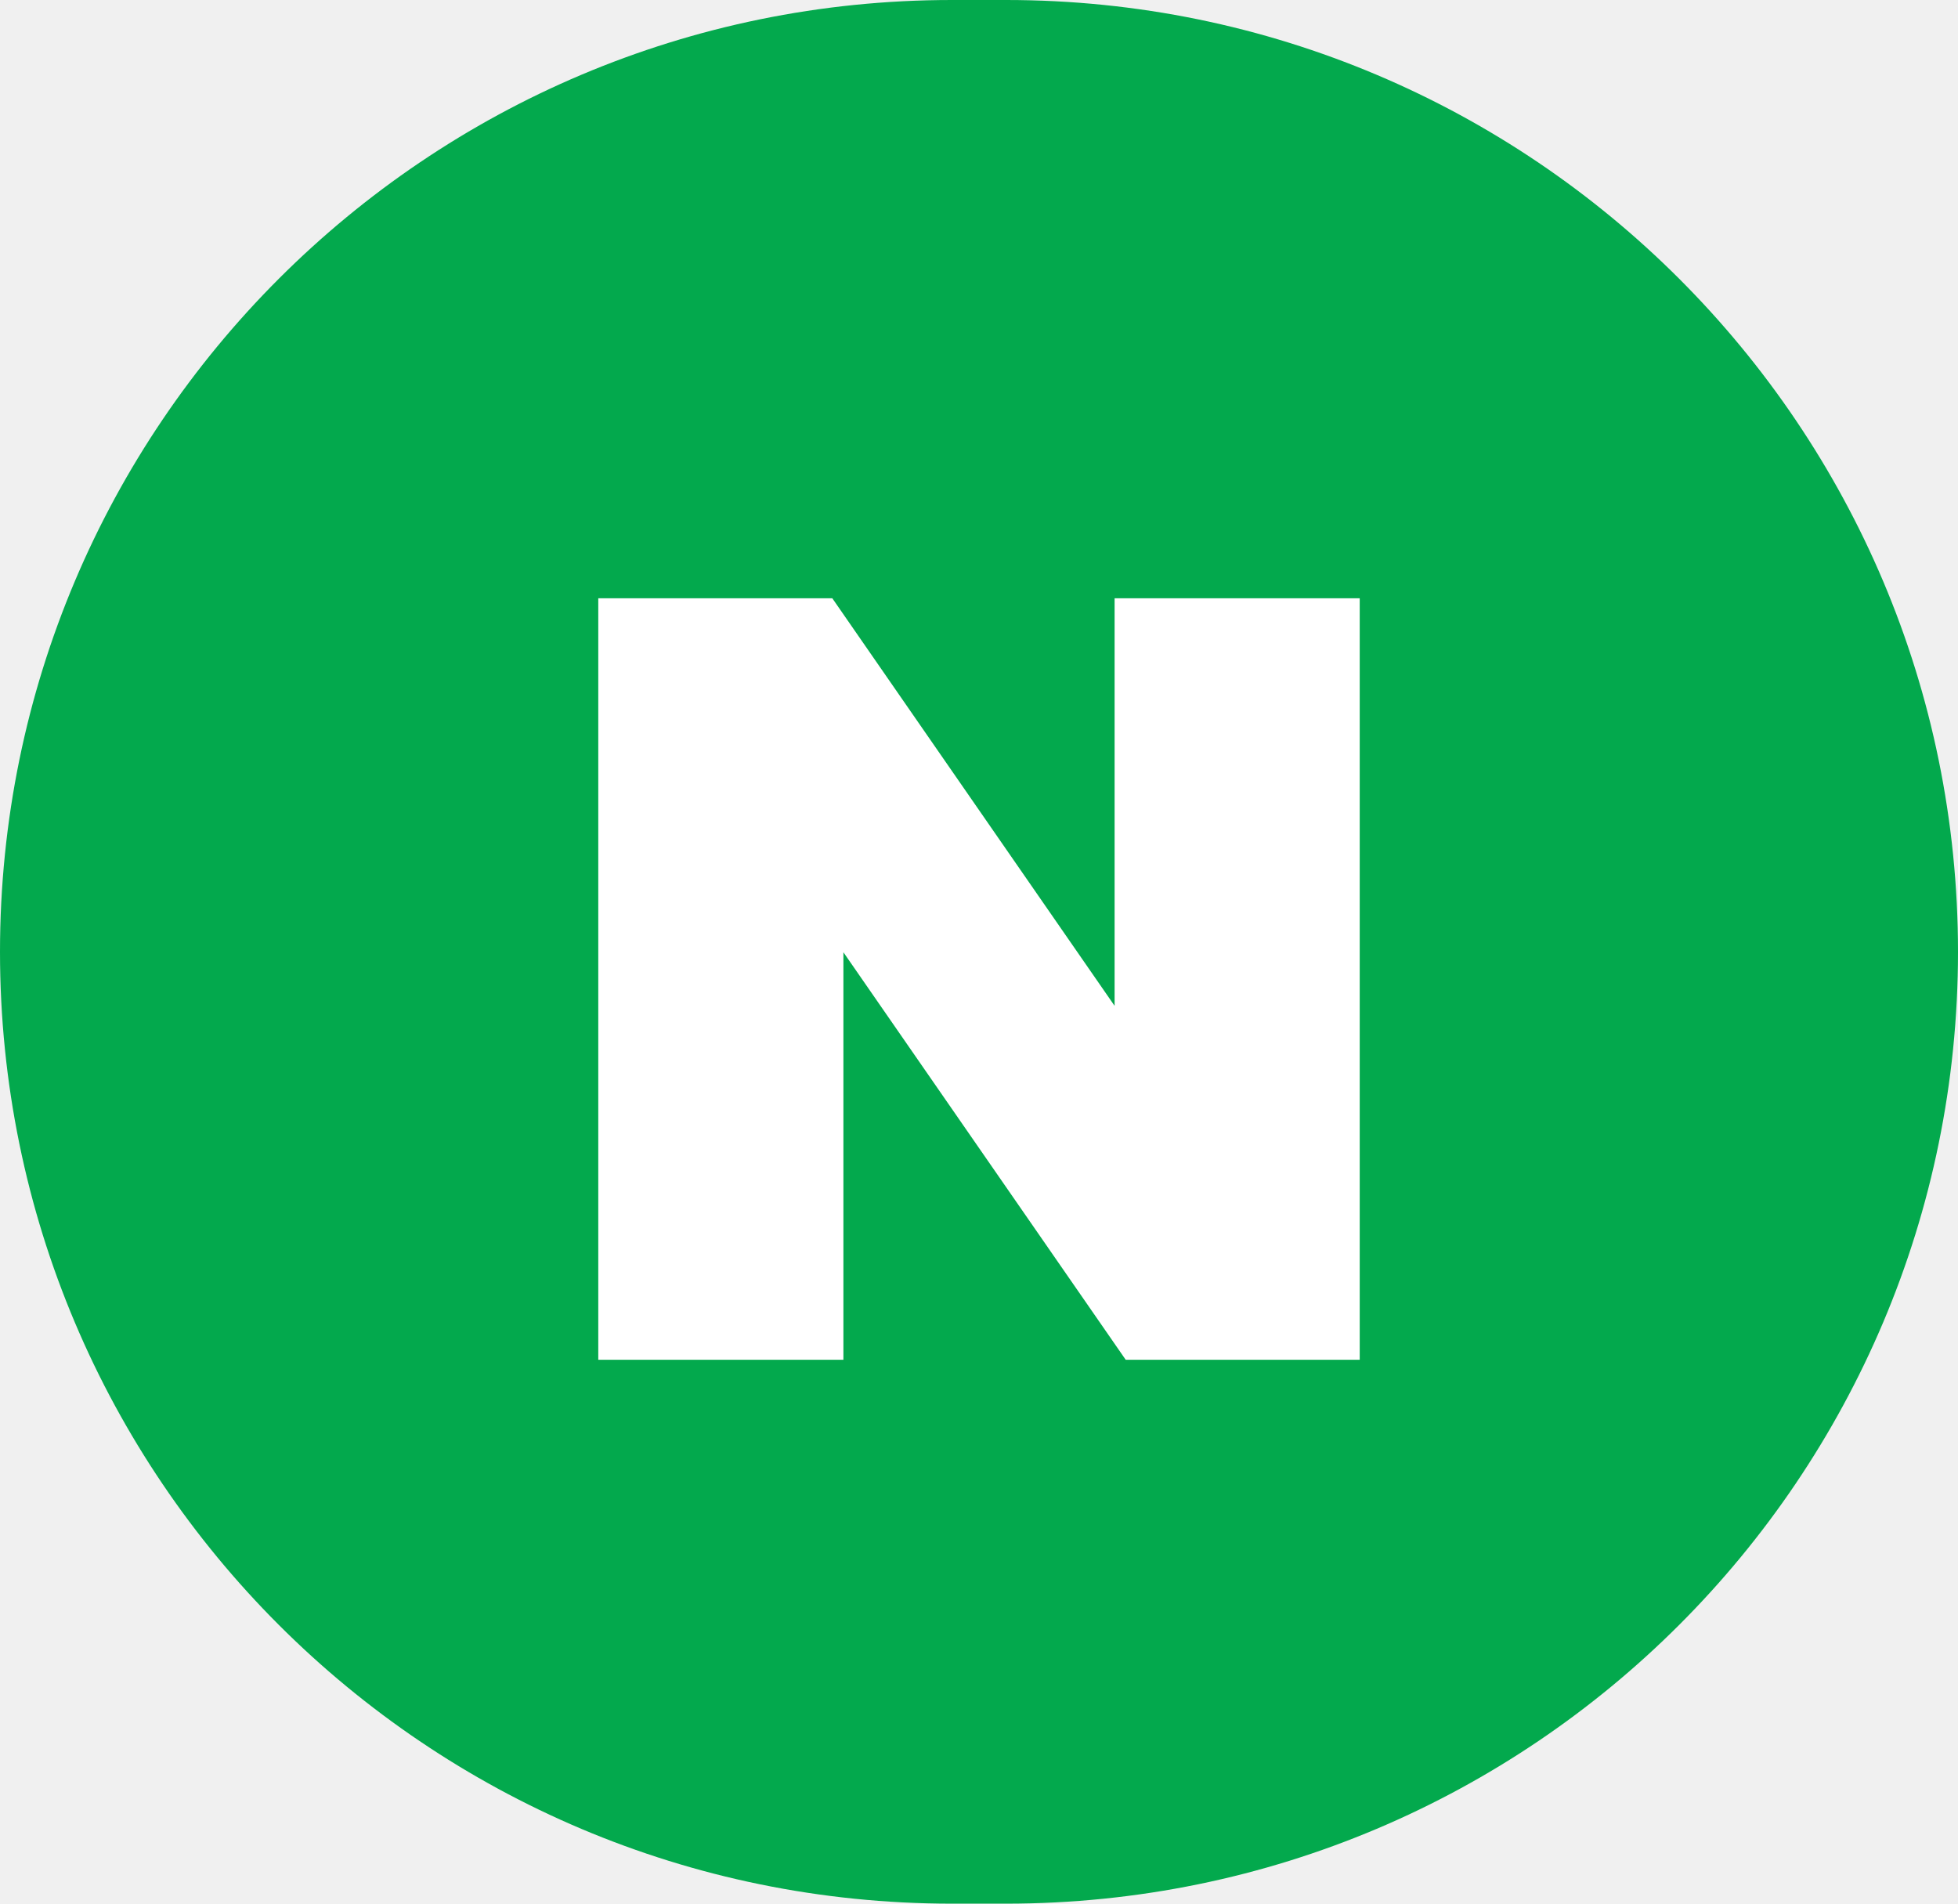
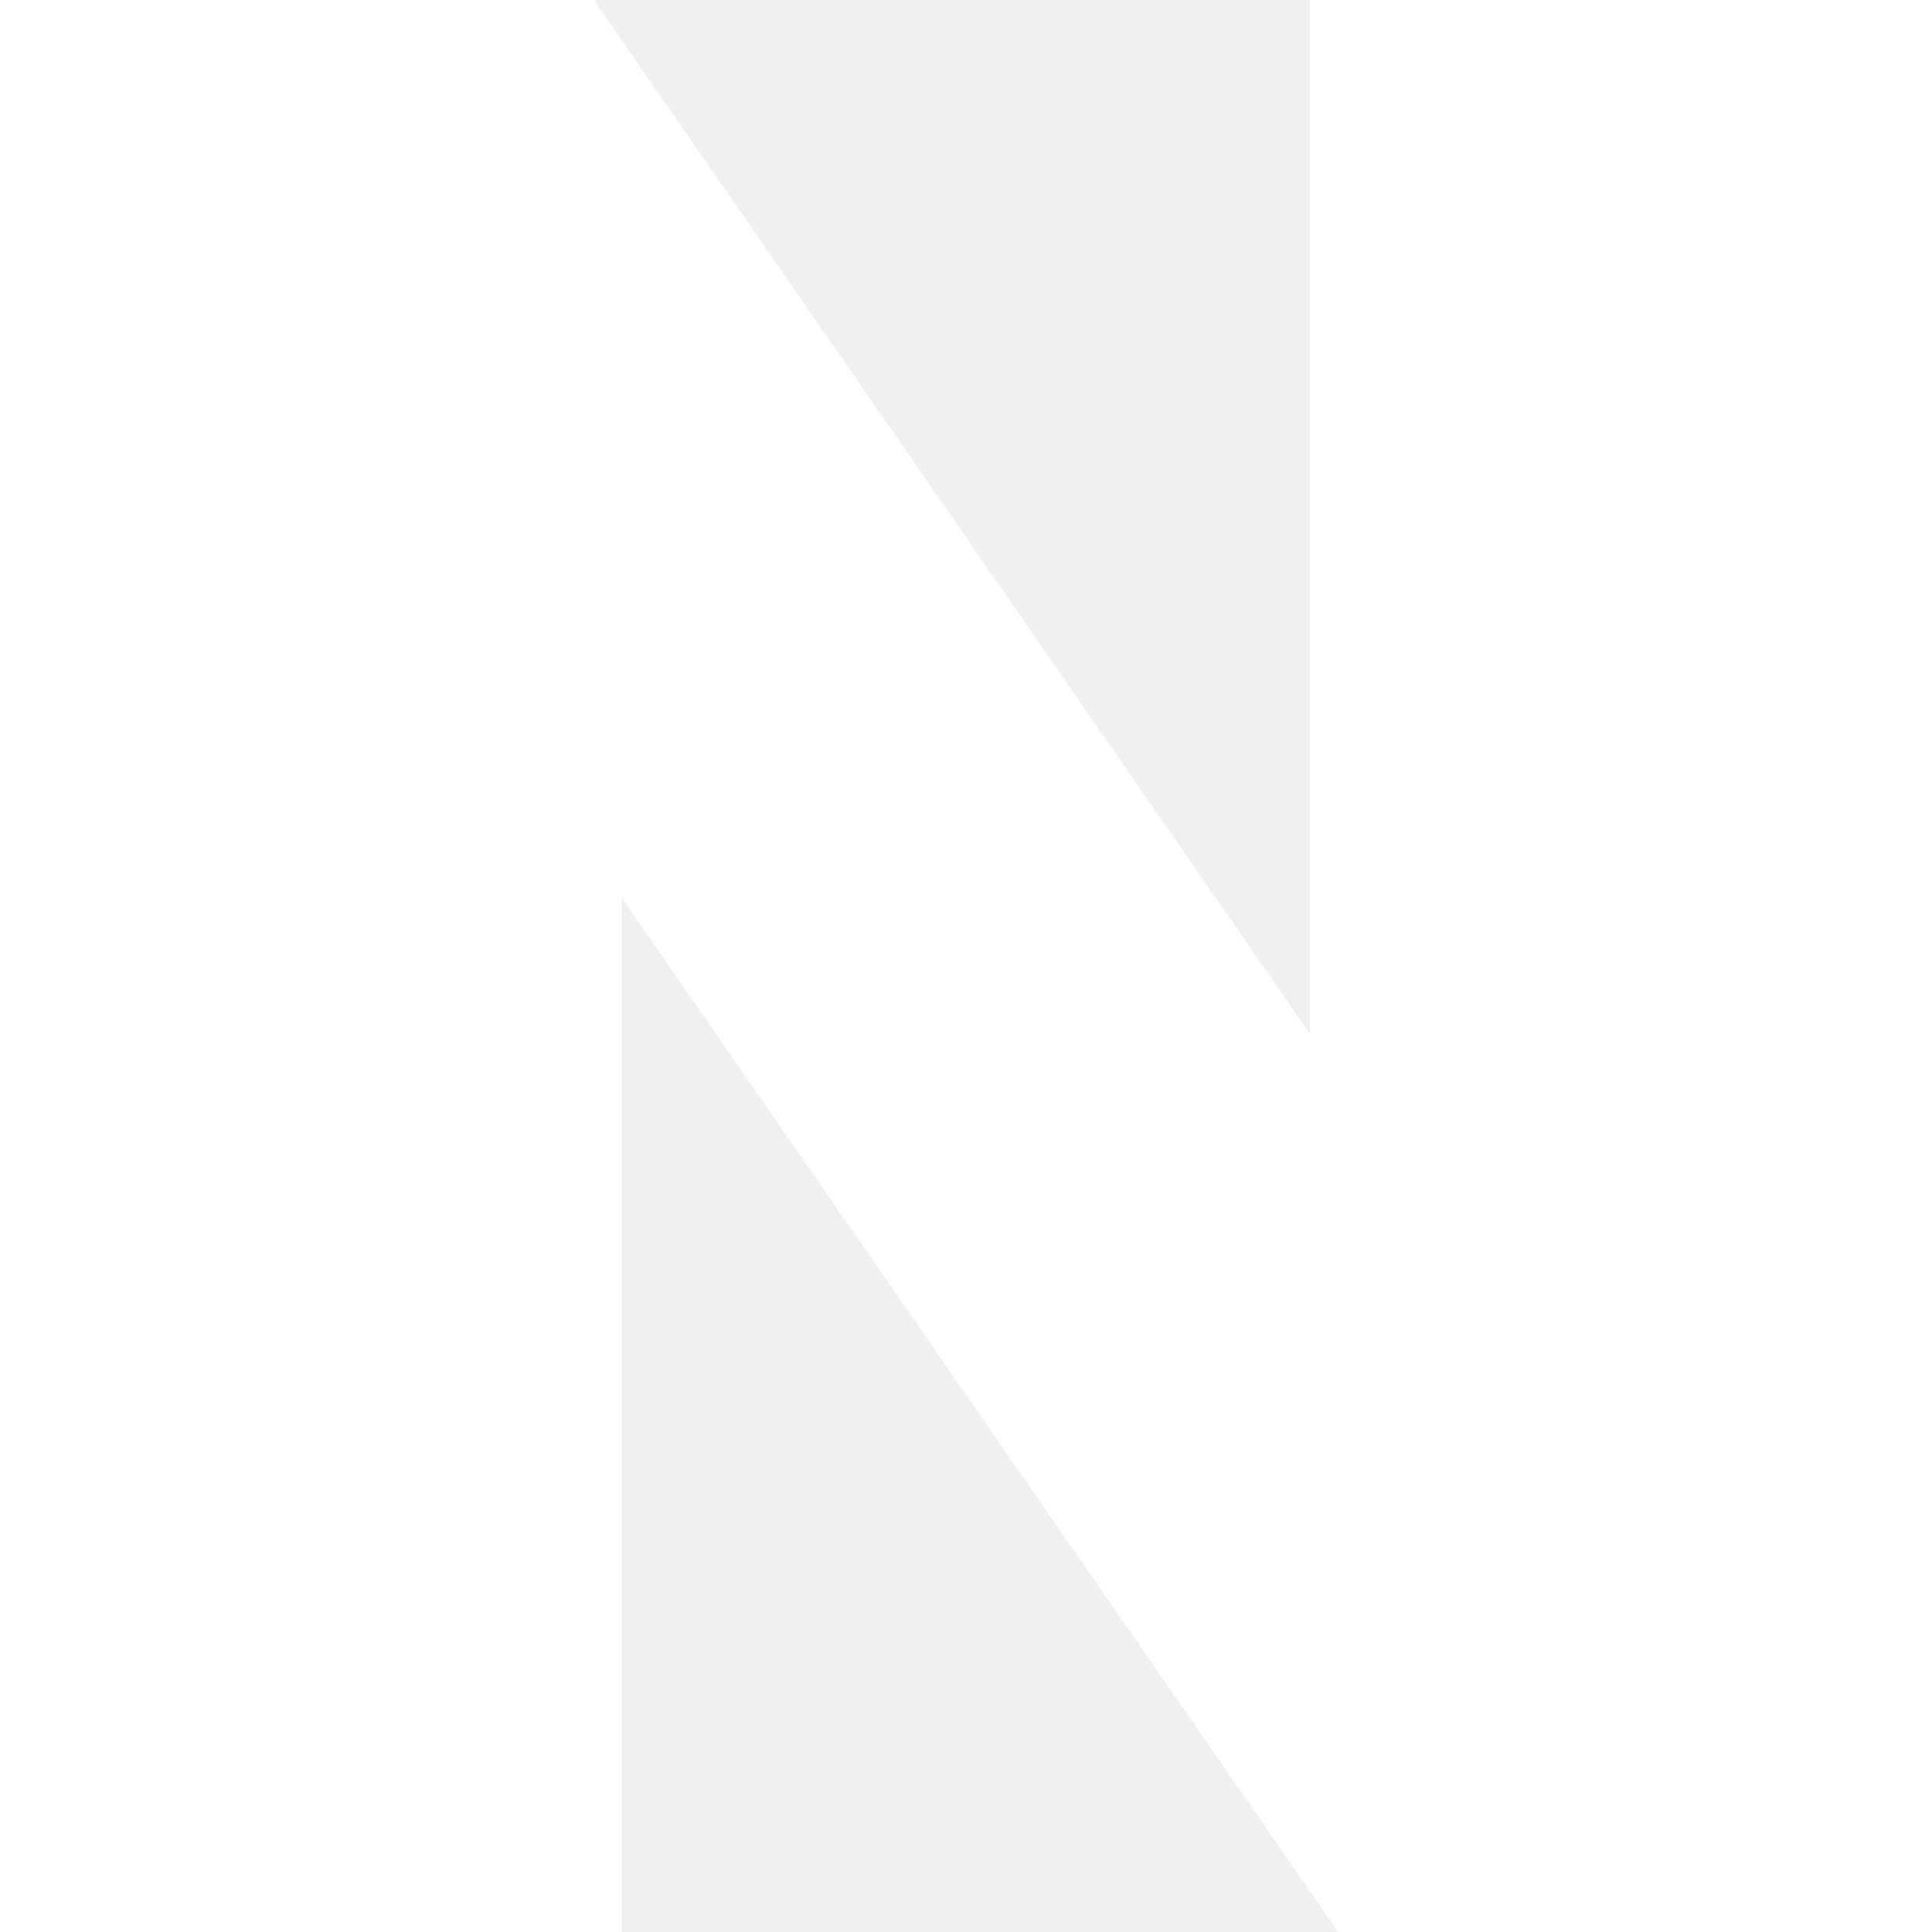
- <svg xmlns="http://www.w3.org/2000/svg" width="36" height="35" viewBox="0 0 36 35" fill="none">
-   <rect width="36" height="35" rx="17.5" fill="#03A94D" />
-   <path d="M20.493 18.493L15.303 11H11V25H15.507V17.508L20.697 25H25V11H20.493V18.493Z" fill="white" />
+ <svg xmlns="http://www.w3.org/2000/svg" width="14" height="14" viewBox="0 0 14 14" fill="none">
+   <g clip-path="url(#clip0_261_1774)">
+     <path d="M9.493 7.493L4.303 0H0V14H4.507V6.508L9.697 14H14V0H9.493V7.493Z" fill="white" />
+   </g>
+   <defs>
+     <clipPath id="clip0_261_1774">
+       <rect width="14" height="14" fill="white" />
+     </clipPath>
+   </defs>
</svg>
